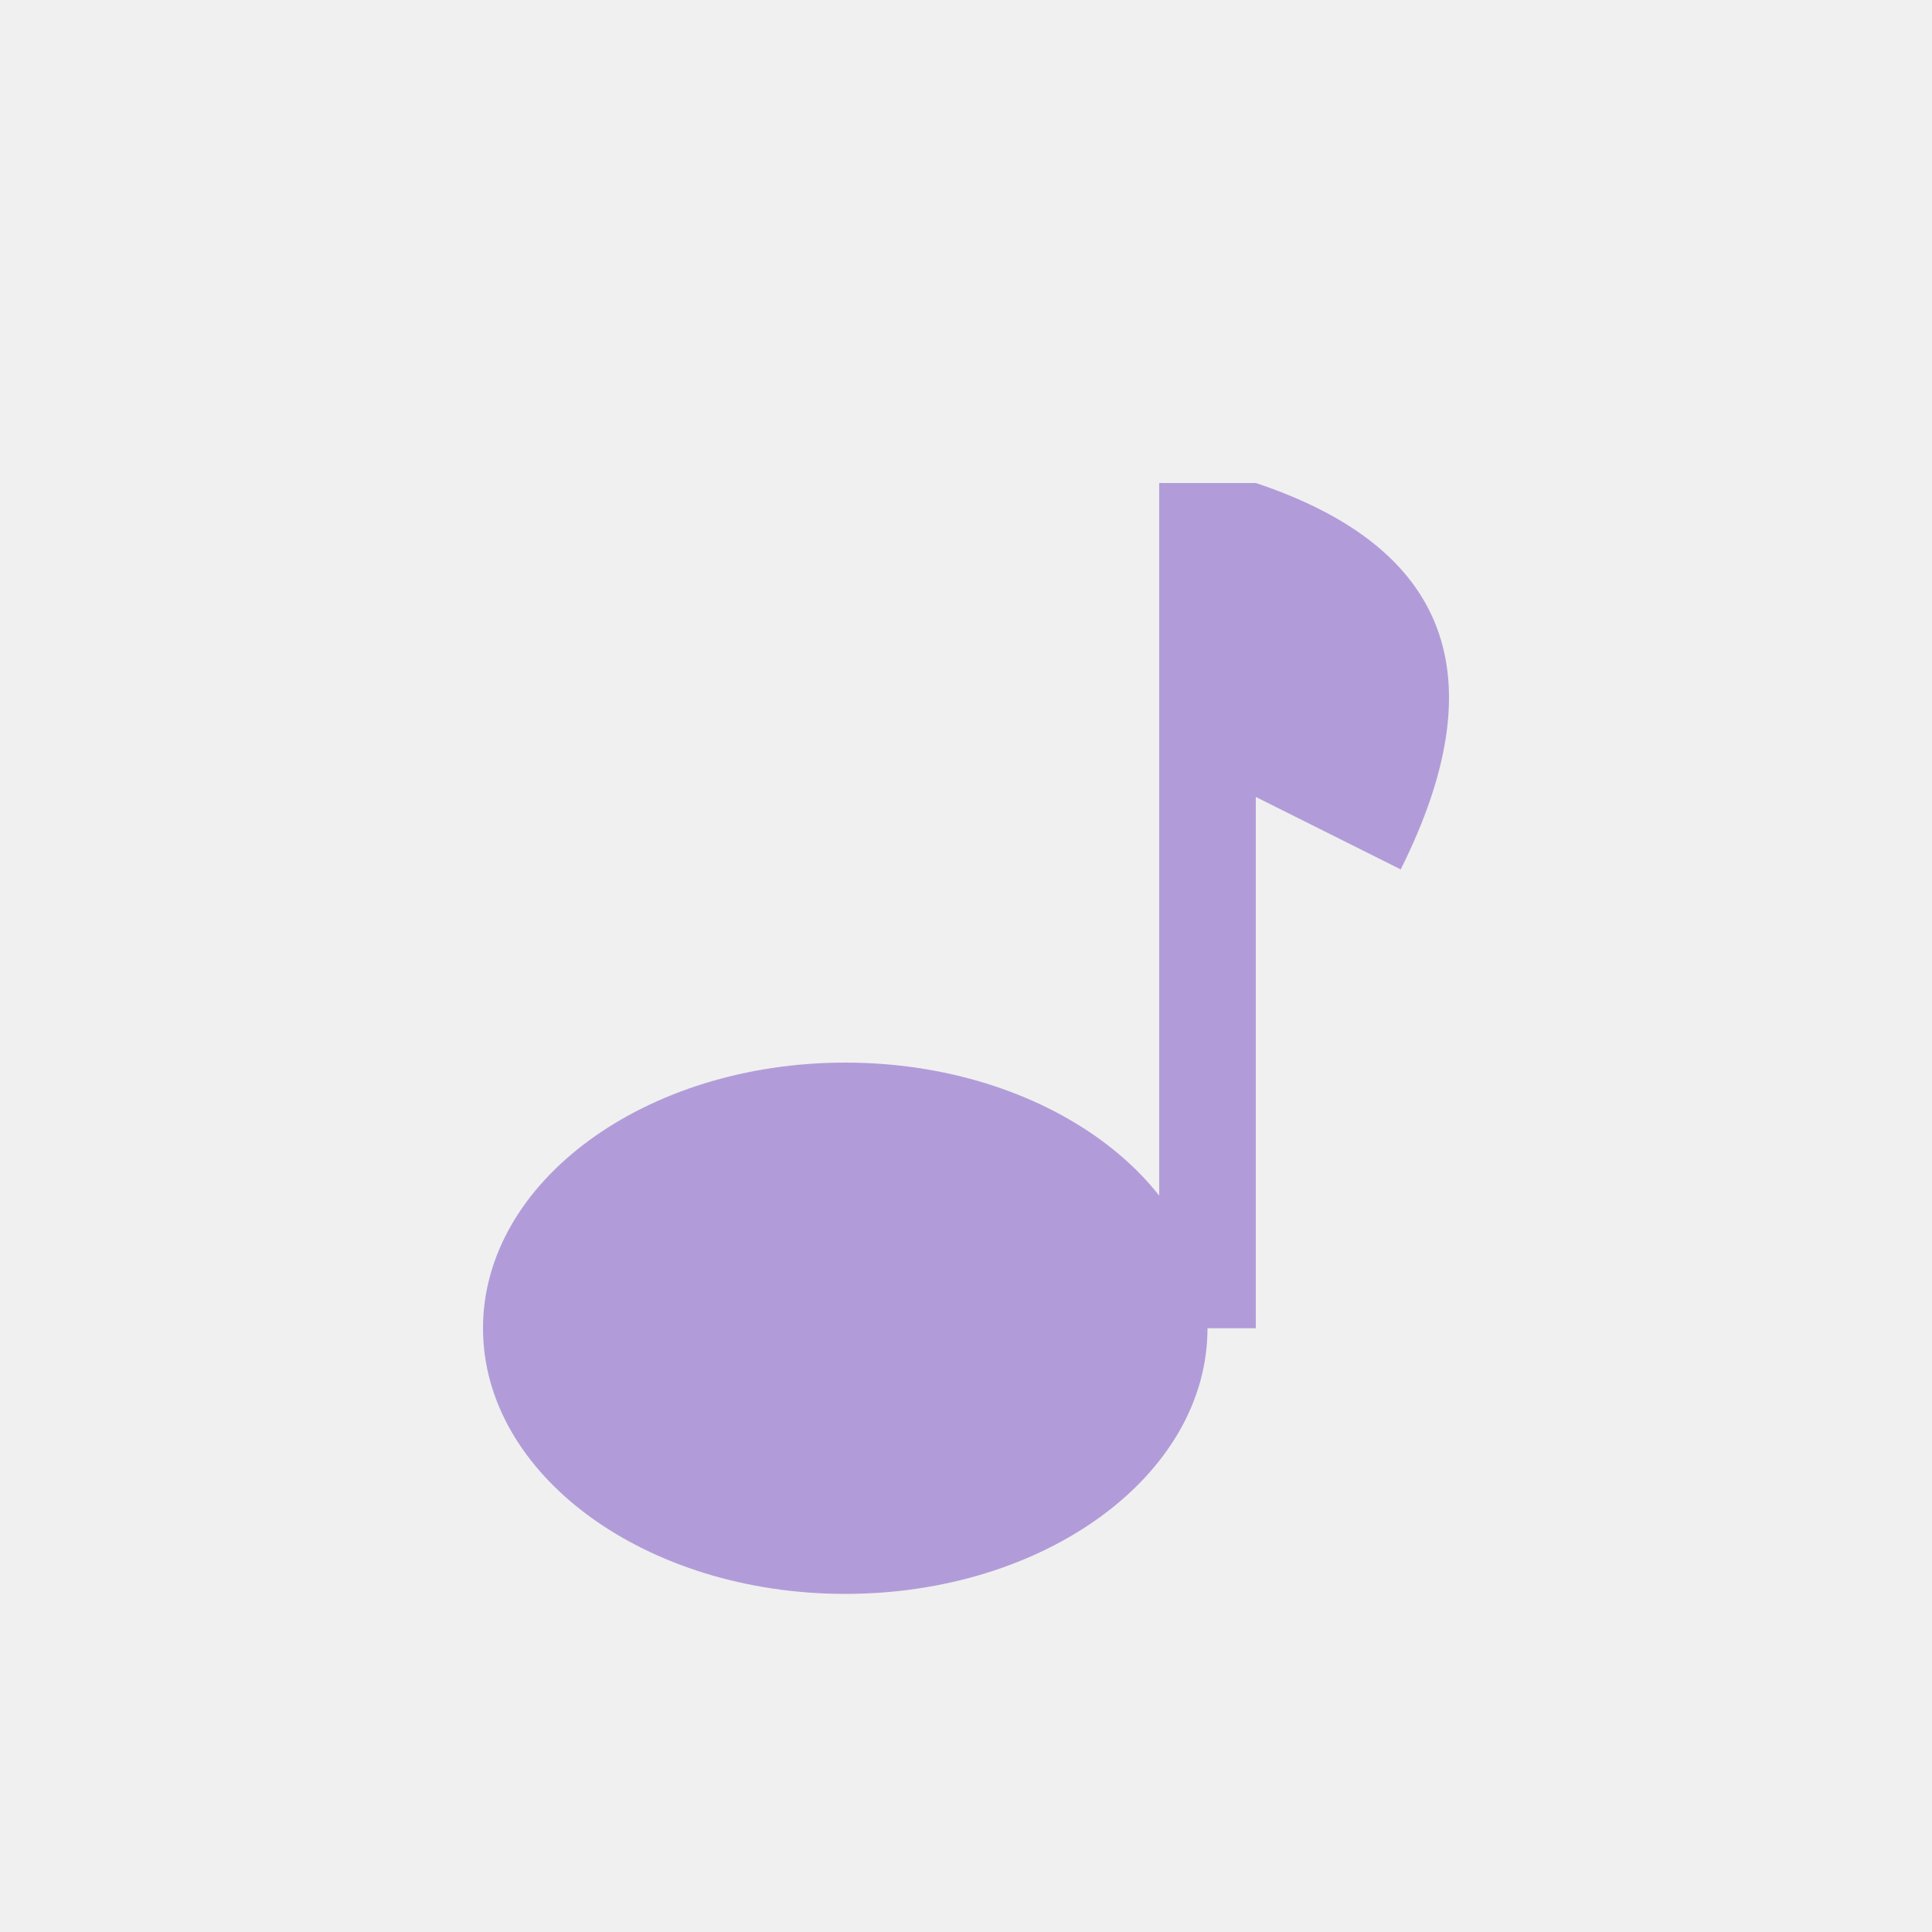
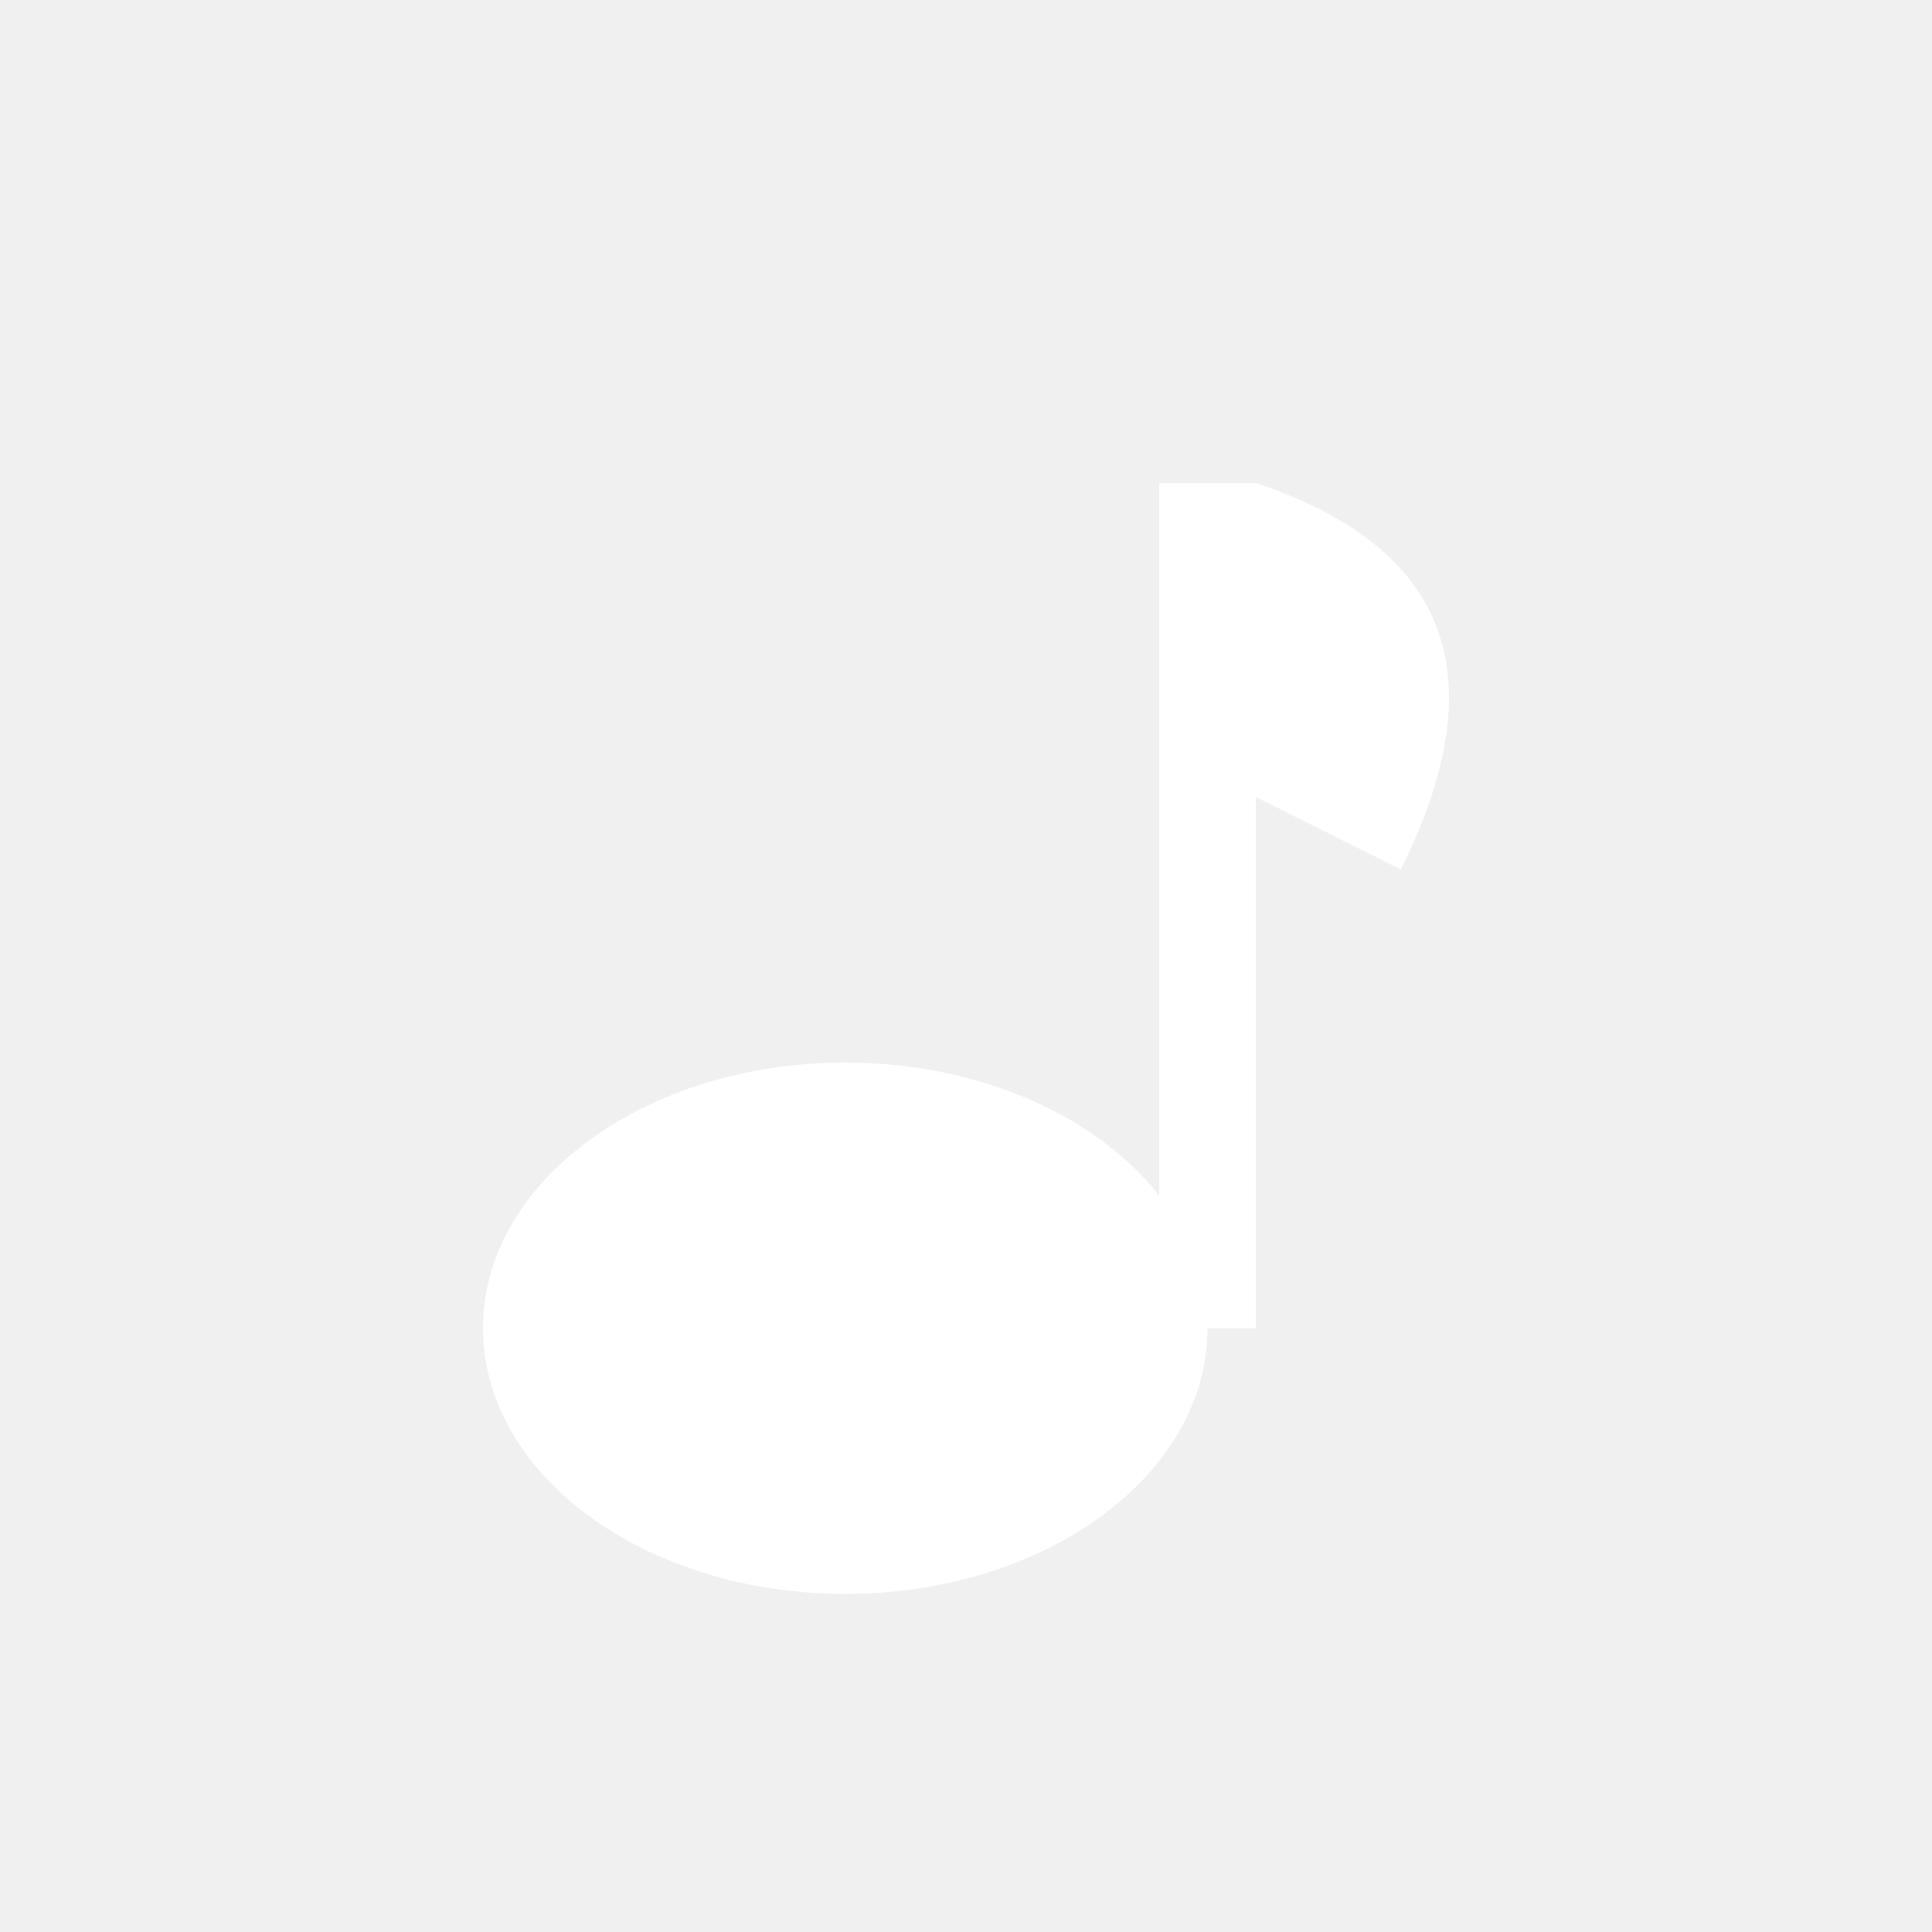
<svg xmlns="http://www.w3.org/2000/svg" width="80" height="80" viewBox="0 0 80 80">
-   <ellipse cx="35" cy="55" rx="15" ry="11" fill="#B19CD9" />
-   <rect x="48" y="20" width="4" height="35" fill="#B19CD9" />
-   <path d="M 52 20 Q 64 24, 58 36 L 52 33 Z" fill="#B19CD9" />
+   <ellipse cx="35" cy="55" rx="15" ry="11" fill="#FFFFFF" />
+   <rect x="48" y="20" width="4" height="35" fill="#FFFFFF" />
+   <path d="M 52 20 Q 64 24, 58 36 L 52 33 Z" fill="#FFFFFF" />
</svg>
